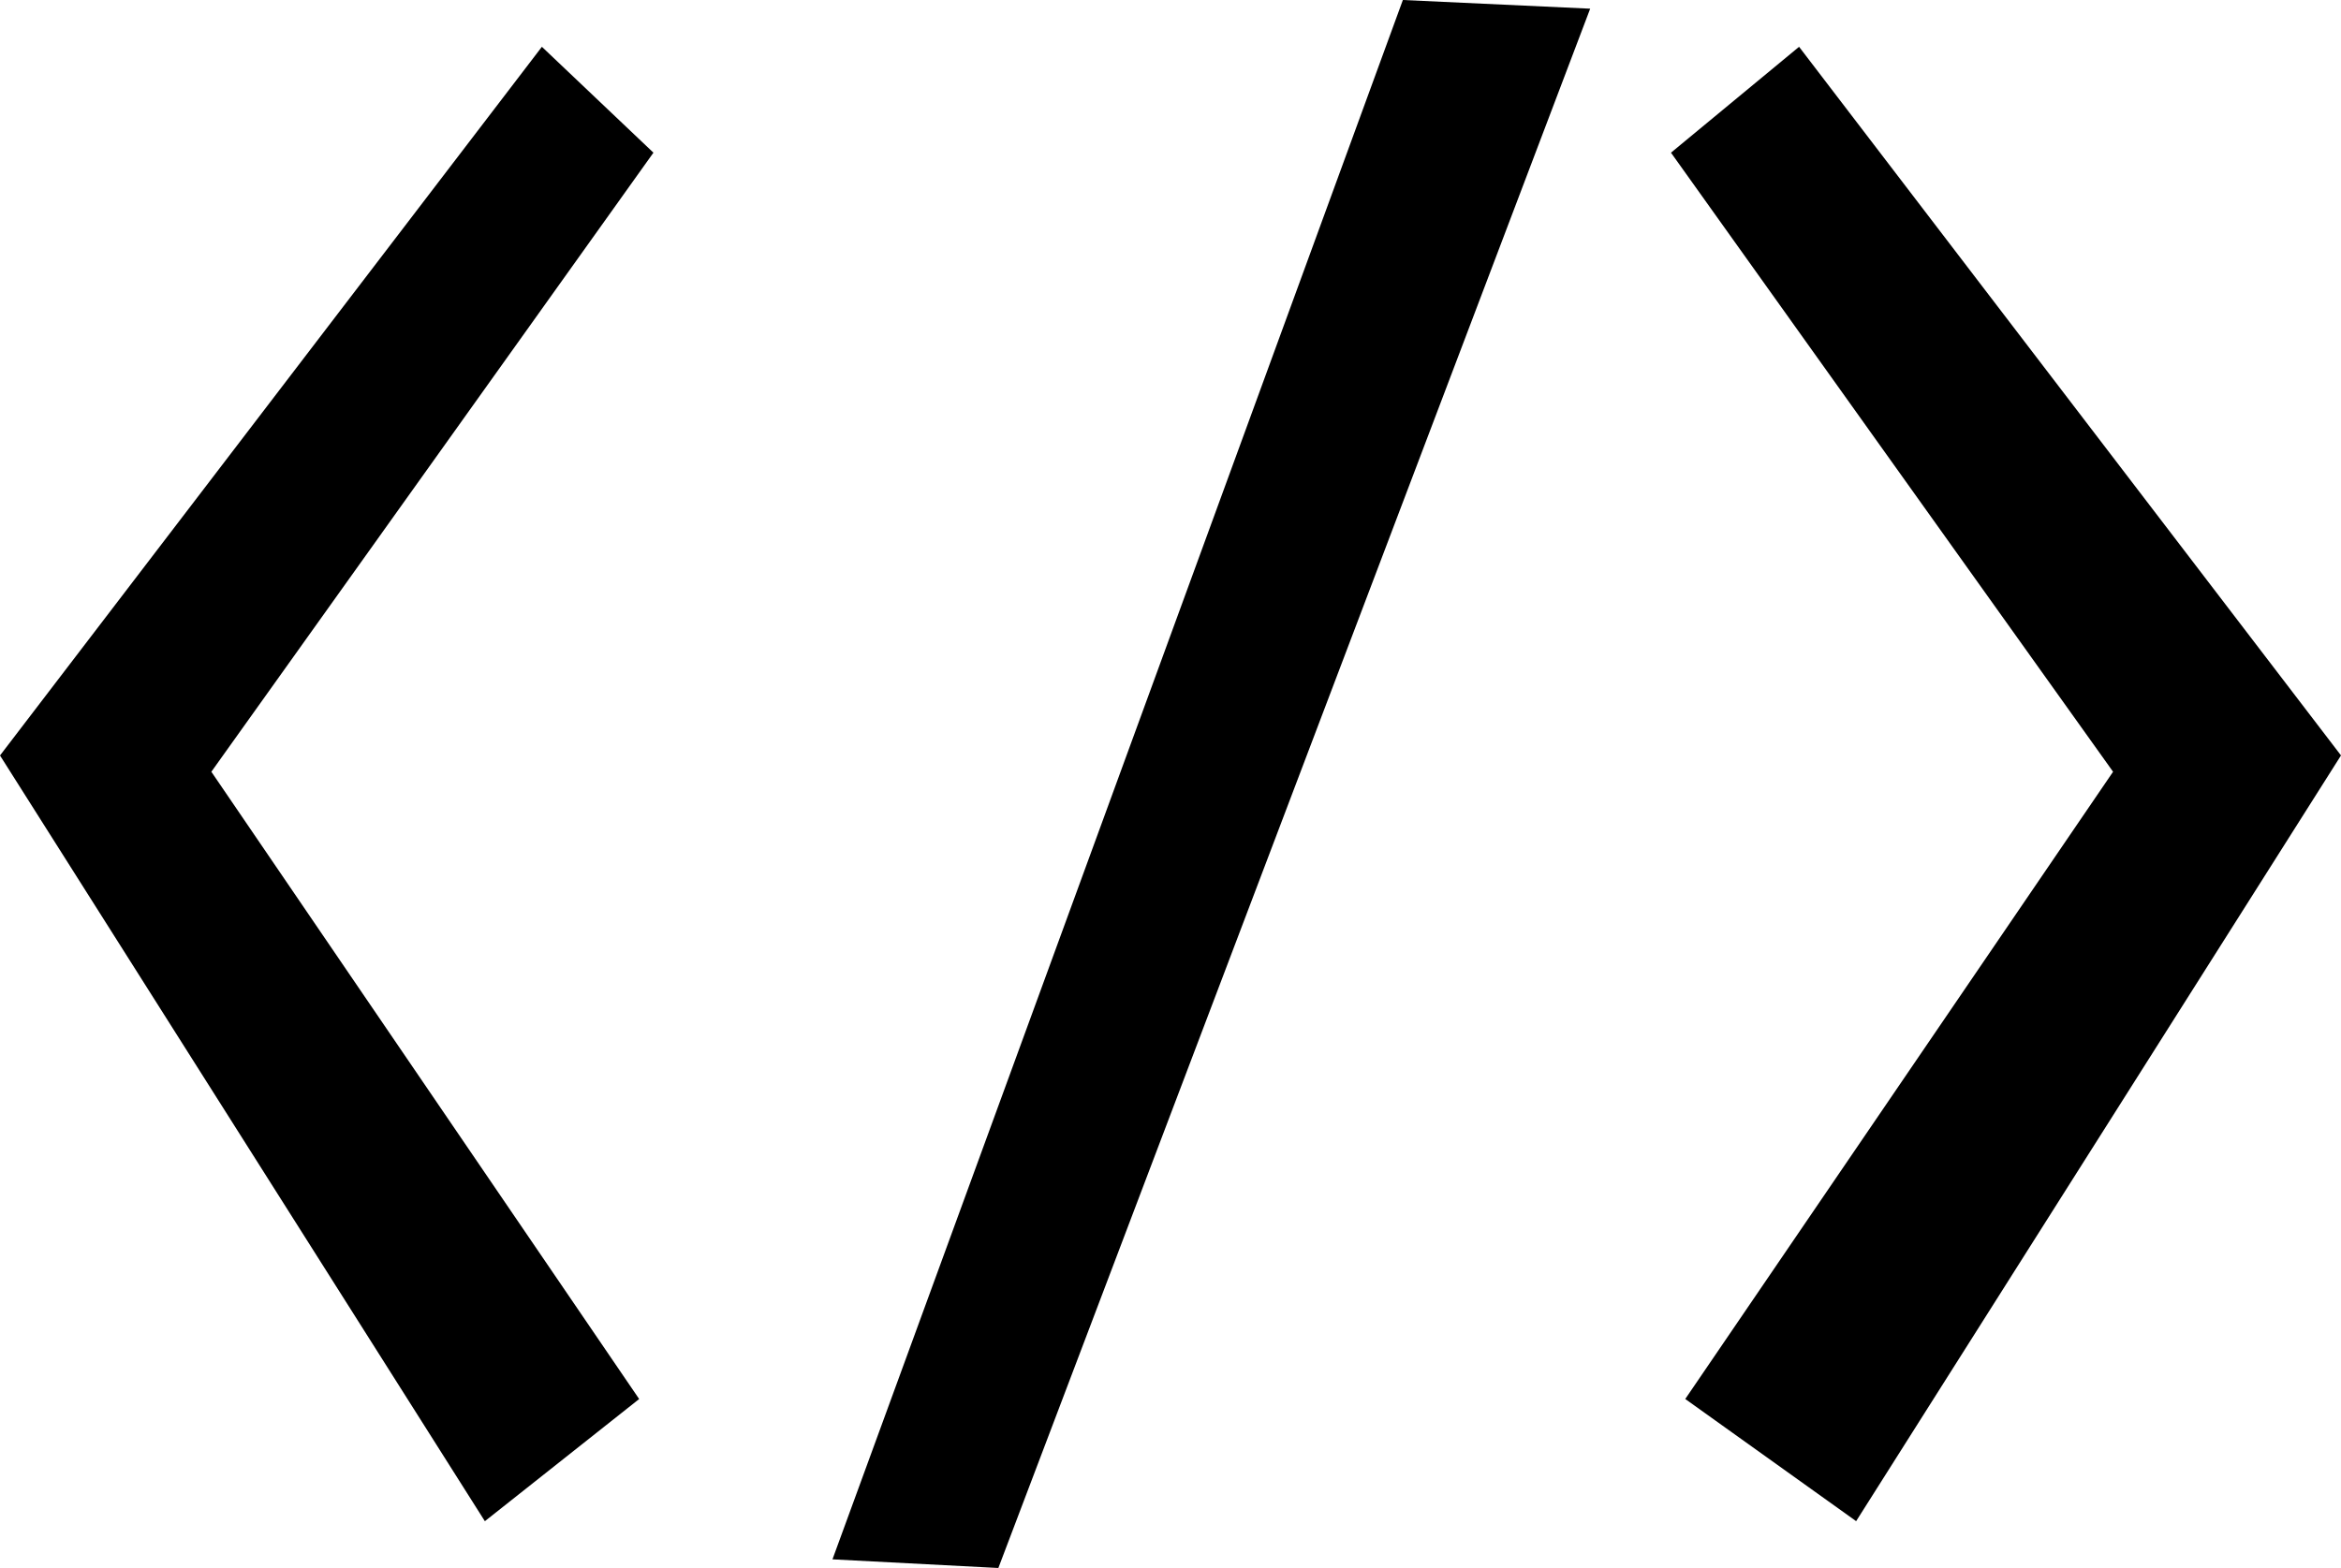
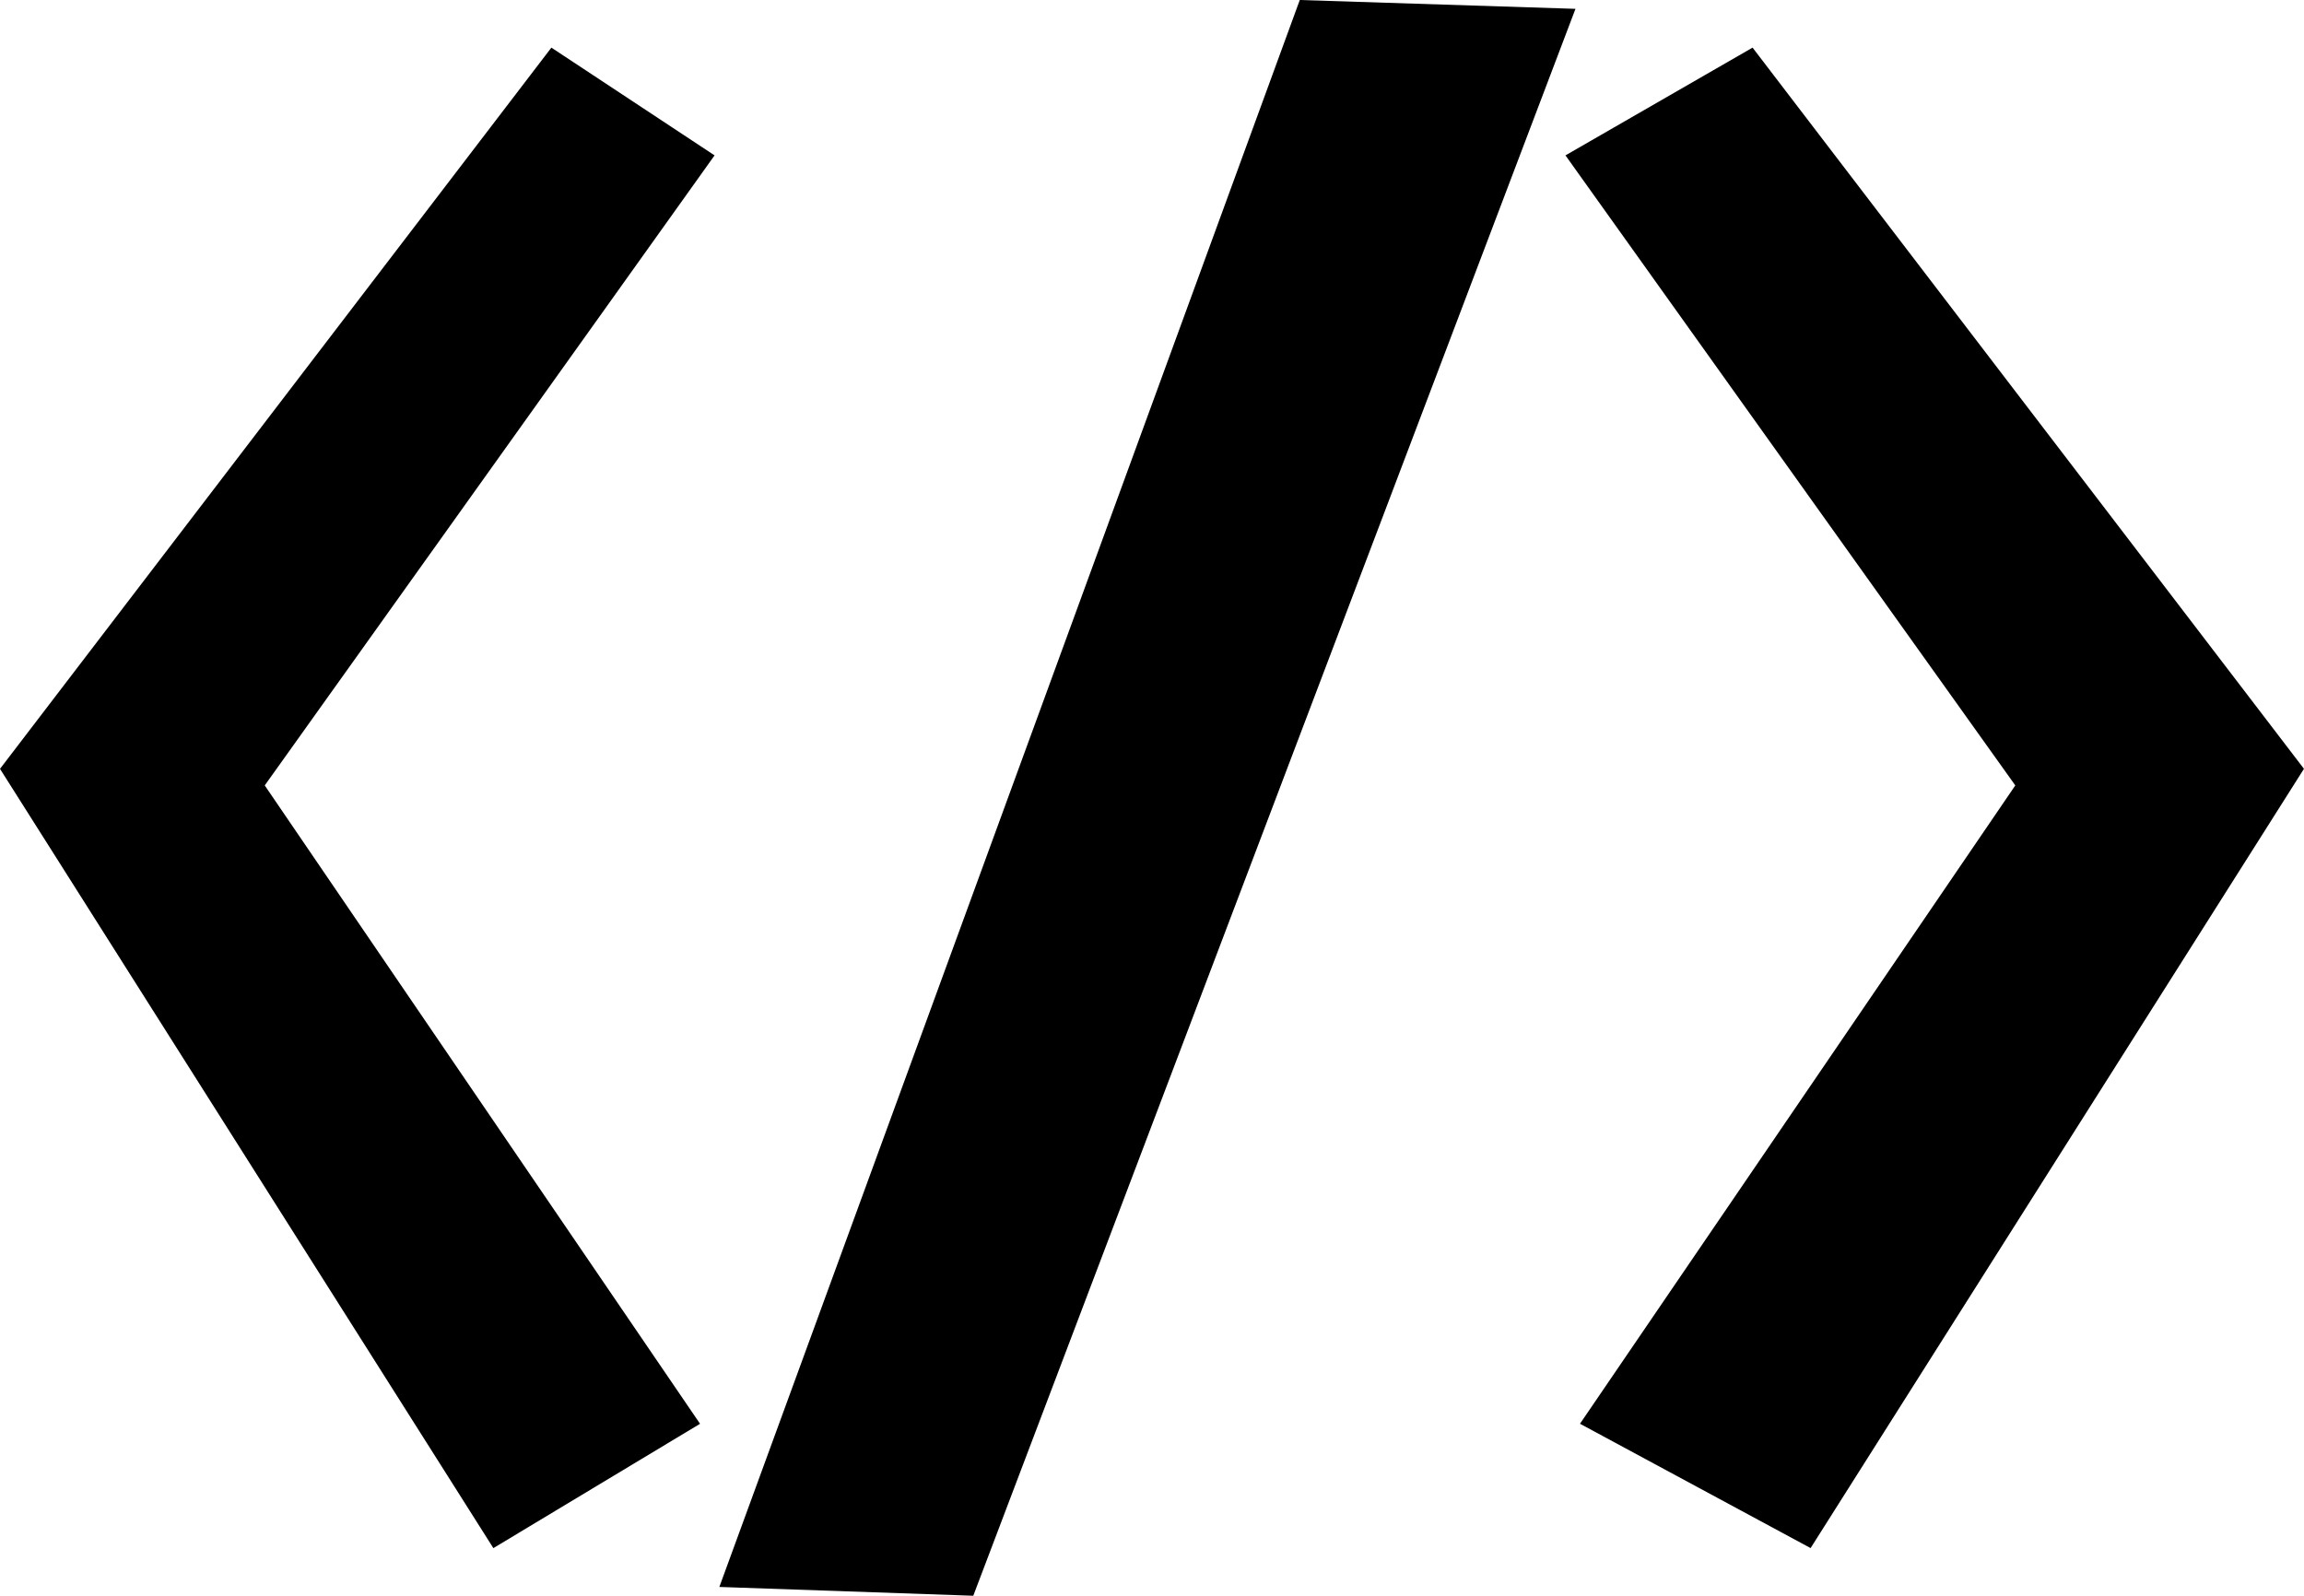
- <svg xmlns="http://www.w3.org/2000/svg" width="62.814mm" height="42.085mm" viewBox="0 0 62.814 42.085" version="1.1" id="svg1">
+ <svg xmlns="http://www.w3.org/2000/svg" width="60.756mm" height="42.085mm" viewBox="0 0 60.756 42.085" version="1.1" id="svg1">
  <defs id="defs1" />
-   <path id="path15" style="display:inline;fill:#000000;fill-opacity:1;stroke-width:0.145" d="M 37.642,-2.1442495e-6 22.337,41.853 26.788,42.085 42.668,0.233 Z M 14.54,1.256 4.4679028e-7,20.277 13.01,40.829 17.15,37.55 5.671,20.714 17.533,4.098 Z m 33.733,0 -3.437,2.842 11.862,16.616 -11.479,16.835 4.585,3.279 13.01,-20.552 z" />
+   <path id="path15" style="display:inline;fill:#000000;fill-opacity:1;stroke-width:0.145" d="M 34.275,-2.1442495e-6 18.969,41.853 25.665,42.085 41.545,0.233 Z M 14.54,1.256 -4.7621237e-8,20.277 13.01,40.829 18.46,37.55 6.981,20.714 18.843,4.098 Z m 31.675,0 -4.934,2.842 11.862,16.616 -11.479,16.835 6.081,3.279 13.01,-20.552 z" />
</svg>
